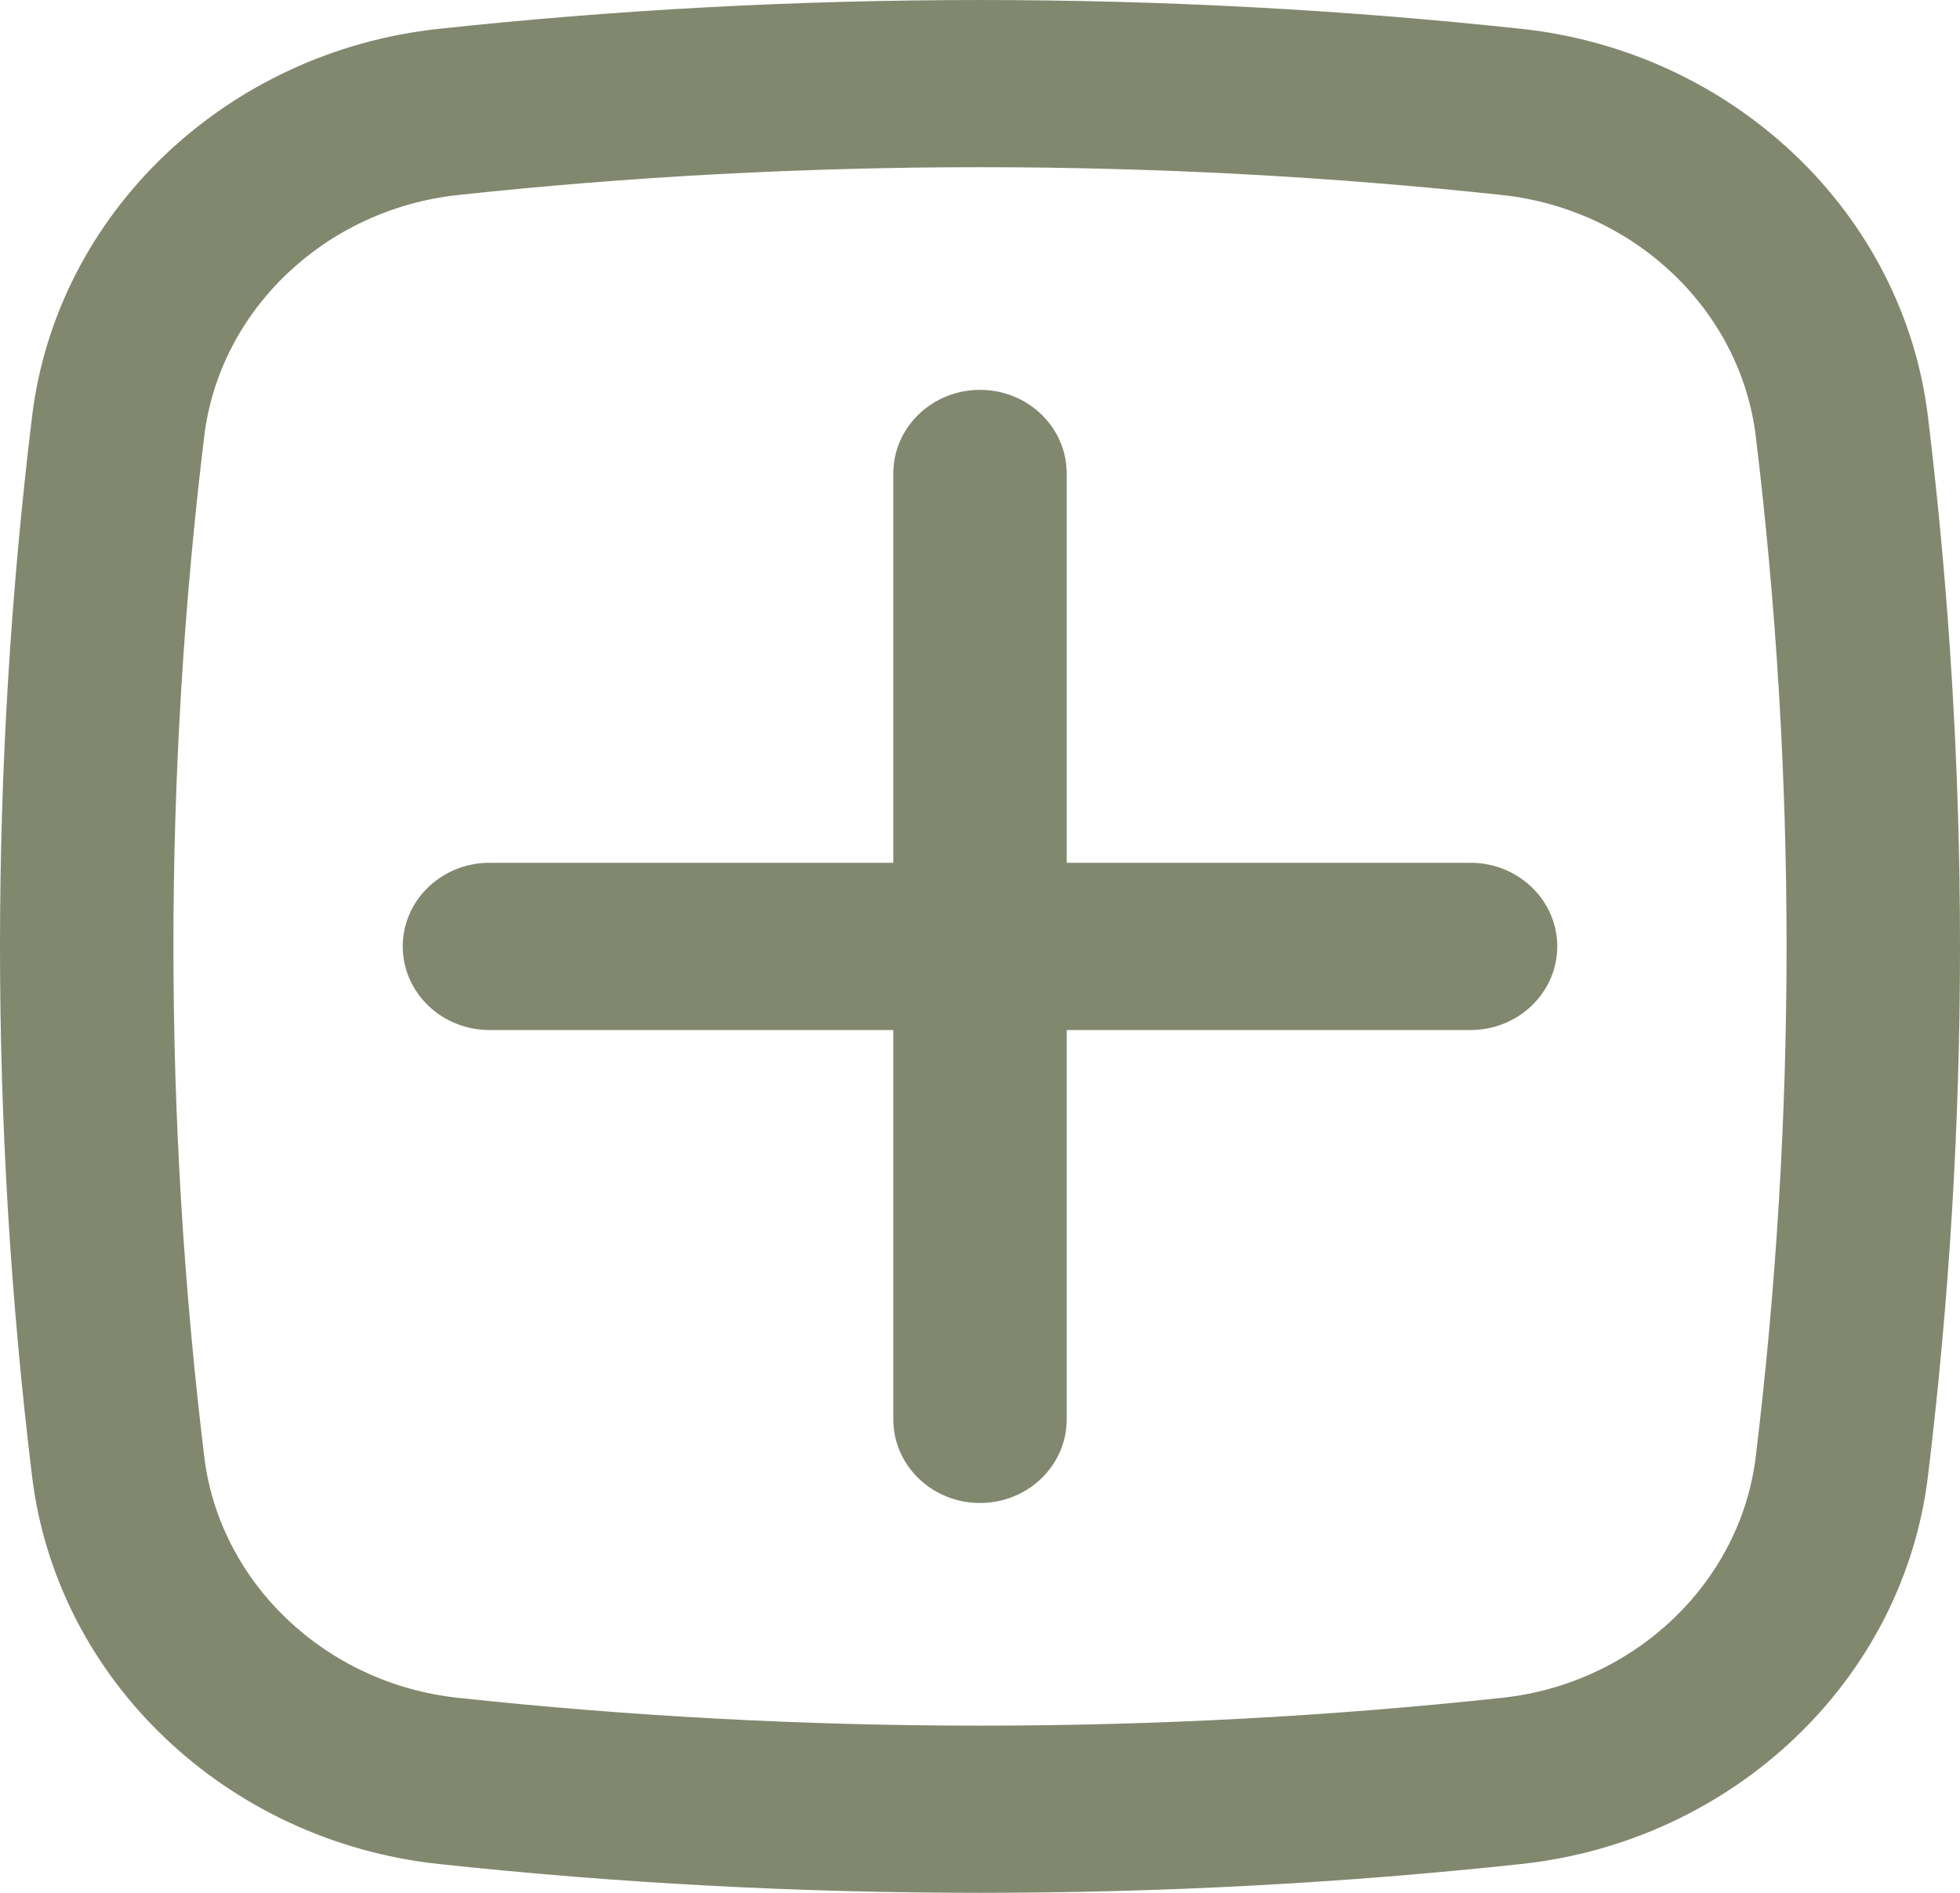
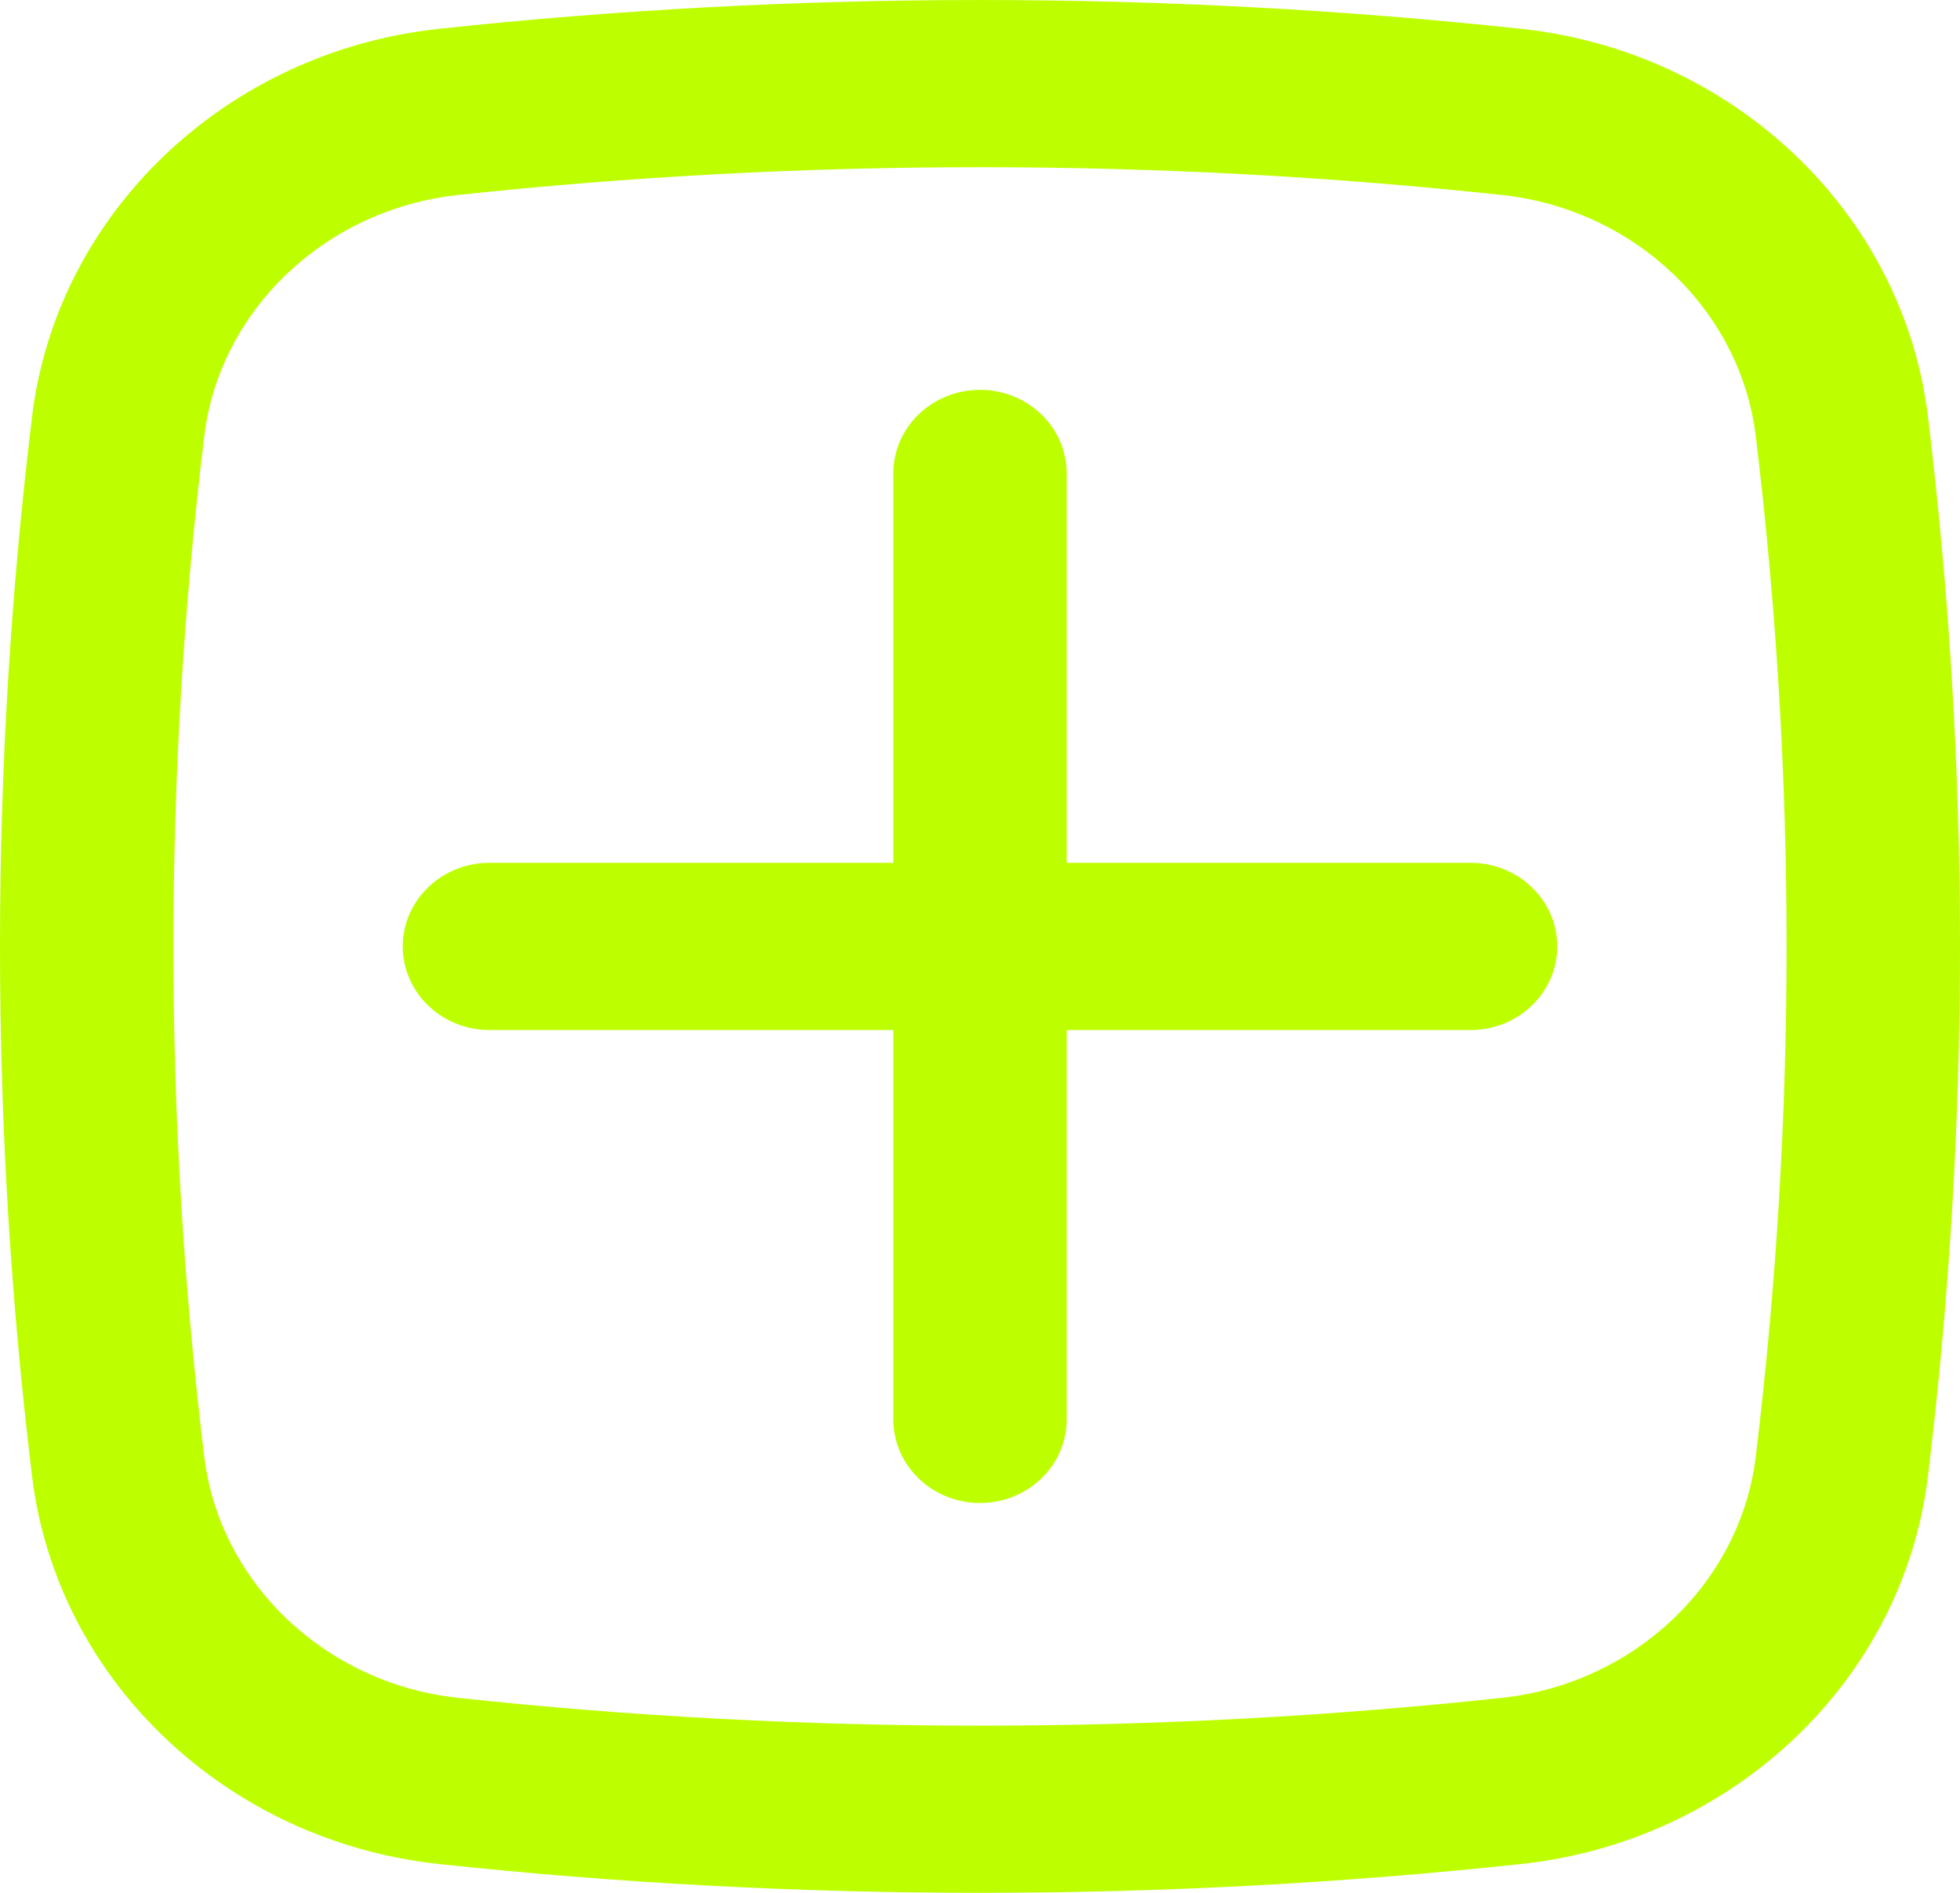
<svg xmlns="http://www.w3.org/2000/svg" width="29" height="28" viewBox="0 0 29 28" fill="none">
-   <path d="M5.959 14C5.959 13.317 6.534 12.763 7.242 12.763H13.217V7.004C13.217 6.321 13.791 5.767 14.5 5.767C15.209 5.767 15.783 6.321 15.783 7.004V12.763H21.758C22.466 12.763 23.041 13.317 23.041 14C23.041 14.683 22.466 15.237 21.758 15.237H15.783V20.996C15.783 21.679 15.209 22.233 14.5 22.233C13.791 22.233 13.217 21.679 13.217 20.996V15.237H7.242C6.534 15.237 5.959 14.683 5.959 14Z" fill="#81886E" />
-   <path fill-rule="evenodd" clip-rule="evenodd" d="M6.489 0.427C11.77 -0.142 17.23 -0.142 22.511 0.427C25.636 0.763 28.159 3.136 28.526 6.165C29.158 11.37 29.158 16.63 28.526 21.835C28.159 24.864 25.636 27.237 22.511 27.573C17.23 28.142 11.77 28.142 6.489 27.573C3.364 27.237 0.841 24.864 0.474 21.835C-0.158 16.63 -0.158 11.37 0.474 6.165C0.841 3.136 3.364 0.763 6.489 0.427ZM22.226 2.885C17.134 2.336 11.866 2.336 6.774 2.885C4.816 3.096 3.249 4.585 3.022 6.452C2.414 11.467 2.414 16.533 3.022 21.548C3.249 23.415 4.816 24.904 6.774 25.115C11.866 25.664 17.134 25.664 22.226 25.115C24.184 24.904 25.751 23.415 25.978 21.548C26.586 16.533 26.586 11.467 25.978 6.452C25.751 4.585 24.184 3.096 22.226 2.885Z" fill="#81886E" />
+   <path d="M5.959 14C5.959 13.317 6.534 12.763 7.242 12.763H13.217V7.004C13.217 6.321 13.791 5.767 14.5 5.767C15.209 5.767 15.783 6.321 15.783 7.004V12.763H21.758C22.466 12.763 23.041 13.317 23.041 14C23.041 14.683 22.466 15.237 21.758 15.237H15.783V20.996C15.783 21.679 15.209 22.233 14.5 22.233C13.791 22.233 13.217 21.679 13.217 20.996V15.237H7.242C6.534 15.237 5.959 14.683 5.959 14Z" fill="#BEFF00" />
+   <path fill-rule="evenodd" clip-rule="evenodd" d="M6.489 0.427C11.77 -0.142 17.23 -0.142 22.511 0.427C25.636 0.763 28.159 3.136 28.526 6.165C29.158 11.37 29.158 16.63 28.526 21.835C28.159 24.864 25.636 27.237 22.511 27.573C17.23 28.142 11.77 28.142 6.489 27.573C3.364 27.237 0.841 24.864 0.474 21.835C-0.158 16.63 -0.158 11.37 0.474 6.165C0.841 3.136 3.364 0.763 6.489 0.427ZM22.226 2.885C17.134 2.336 11.866 2.336 6.774 2.885C4.816 3.096 3.249 4.585 3.022 6.452C2.414 11.467 2.414 16.533 3.022 21.548C3.249 23.415 4.816 24.904 6.774 25.115C11.866 25.664 17.134 25.664 22.226 25.115C24.184 24.904 25.751 23.415 25.978 21.548C26.586 16.533 26.586 11.467 25.978 6.452C25.751 4.585 24.184 3.096 22.226 2.885Z" fill="#BEFF00" />
</svg>
